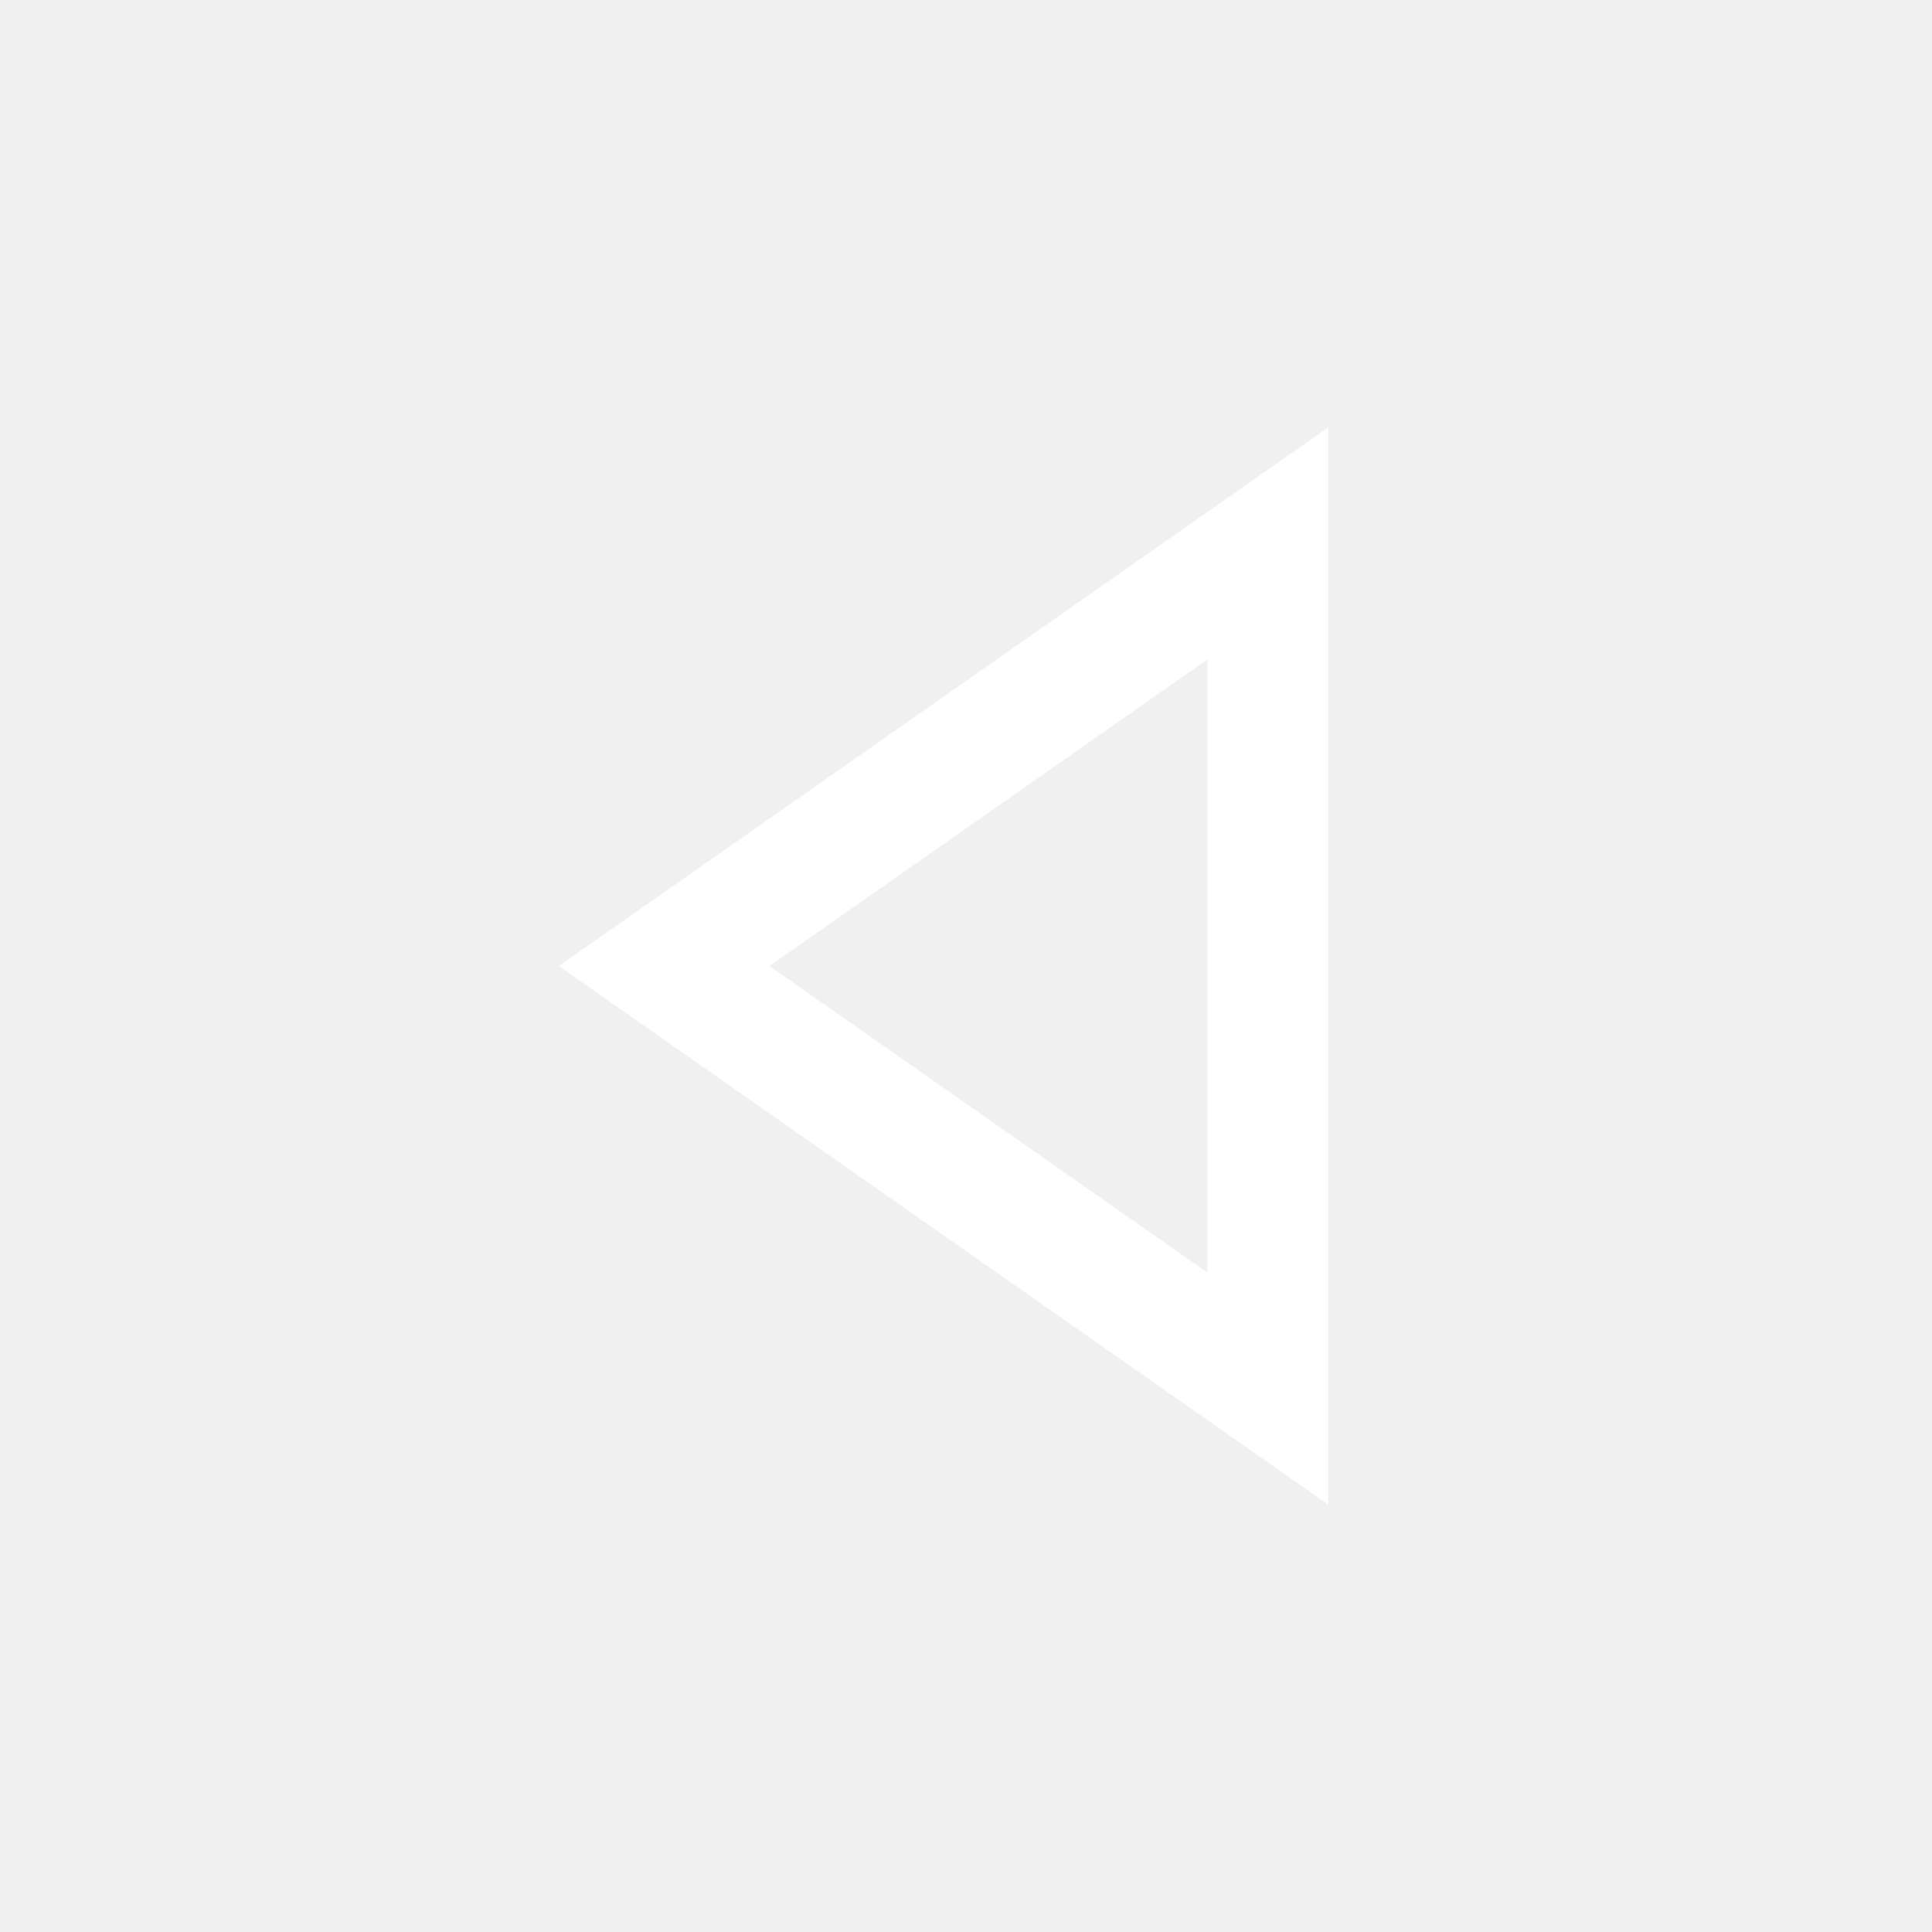
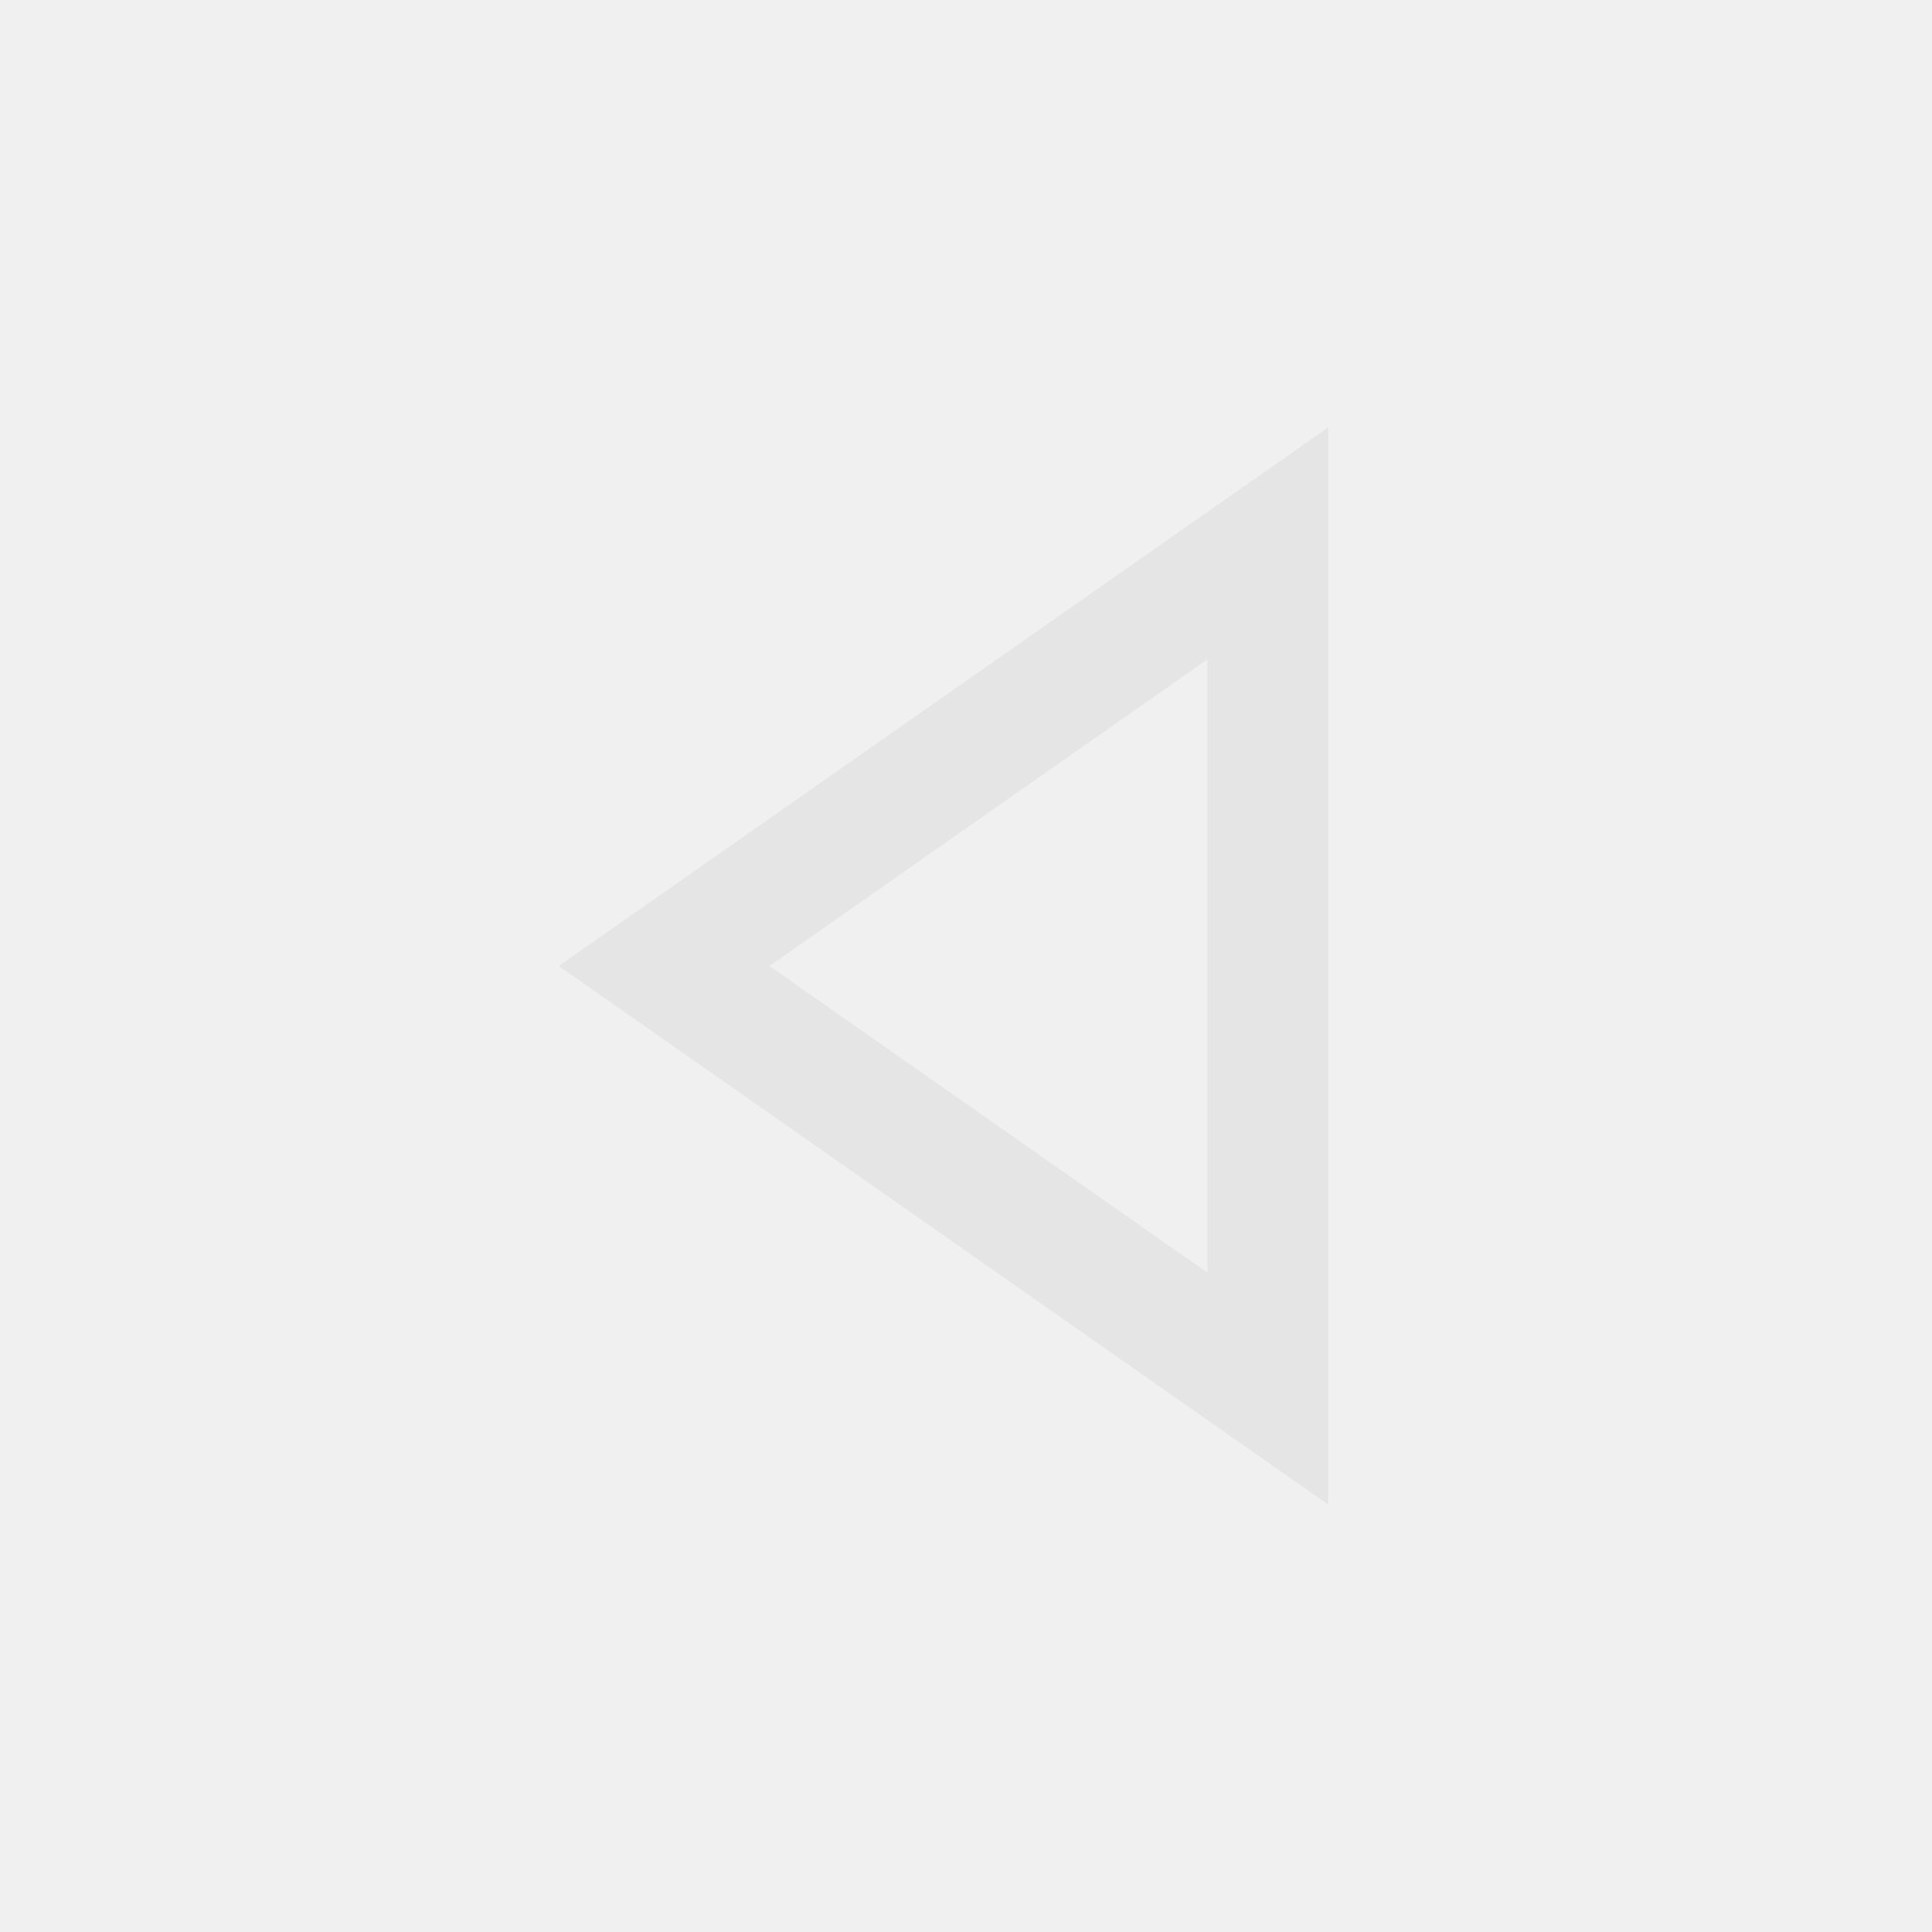
<svg xmlns="http://www.w3.org/2000/svg" version="1.1" id="Layer_1" x="0px" y="0px" width="32px" height="32px" viewBox="0 0 32 32" enable-background="new 0 0 32 32" xml:space="preserve">
-   <path fill="#FFFFFF" d="M22,24.921V7.079L9.256,16L22,24.921z M20,21.08L12.744,16L20,10.92V21.08z" />
+   <path fill="#0c0c0c0c" d="M22,24.921V7.079L9.256,16L22,24.921z M20,21.08L12.744,16L20,10.92V21.08z" />
  <deepl-alert />
  <deepl-alert />
  <deepl-alert />
</svg>
